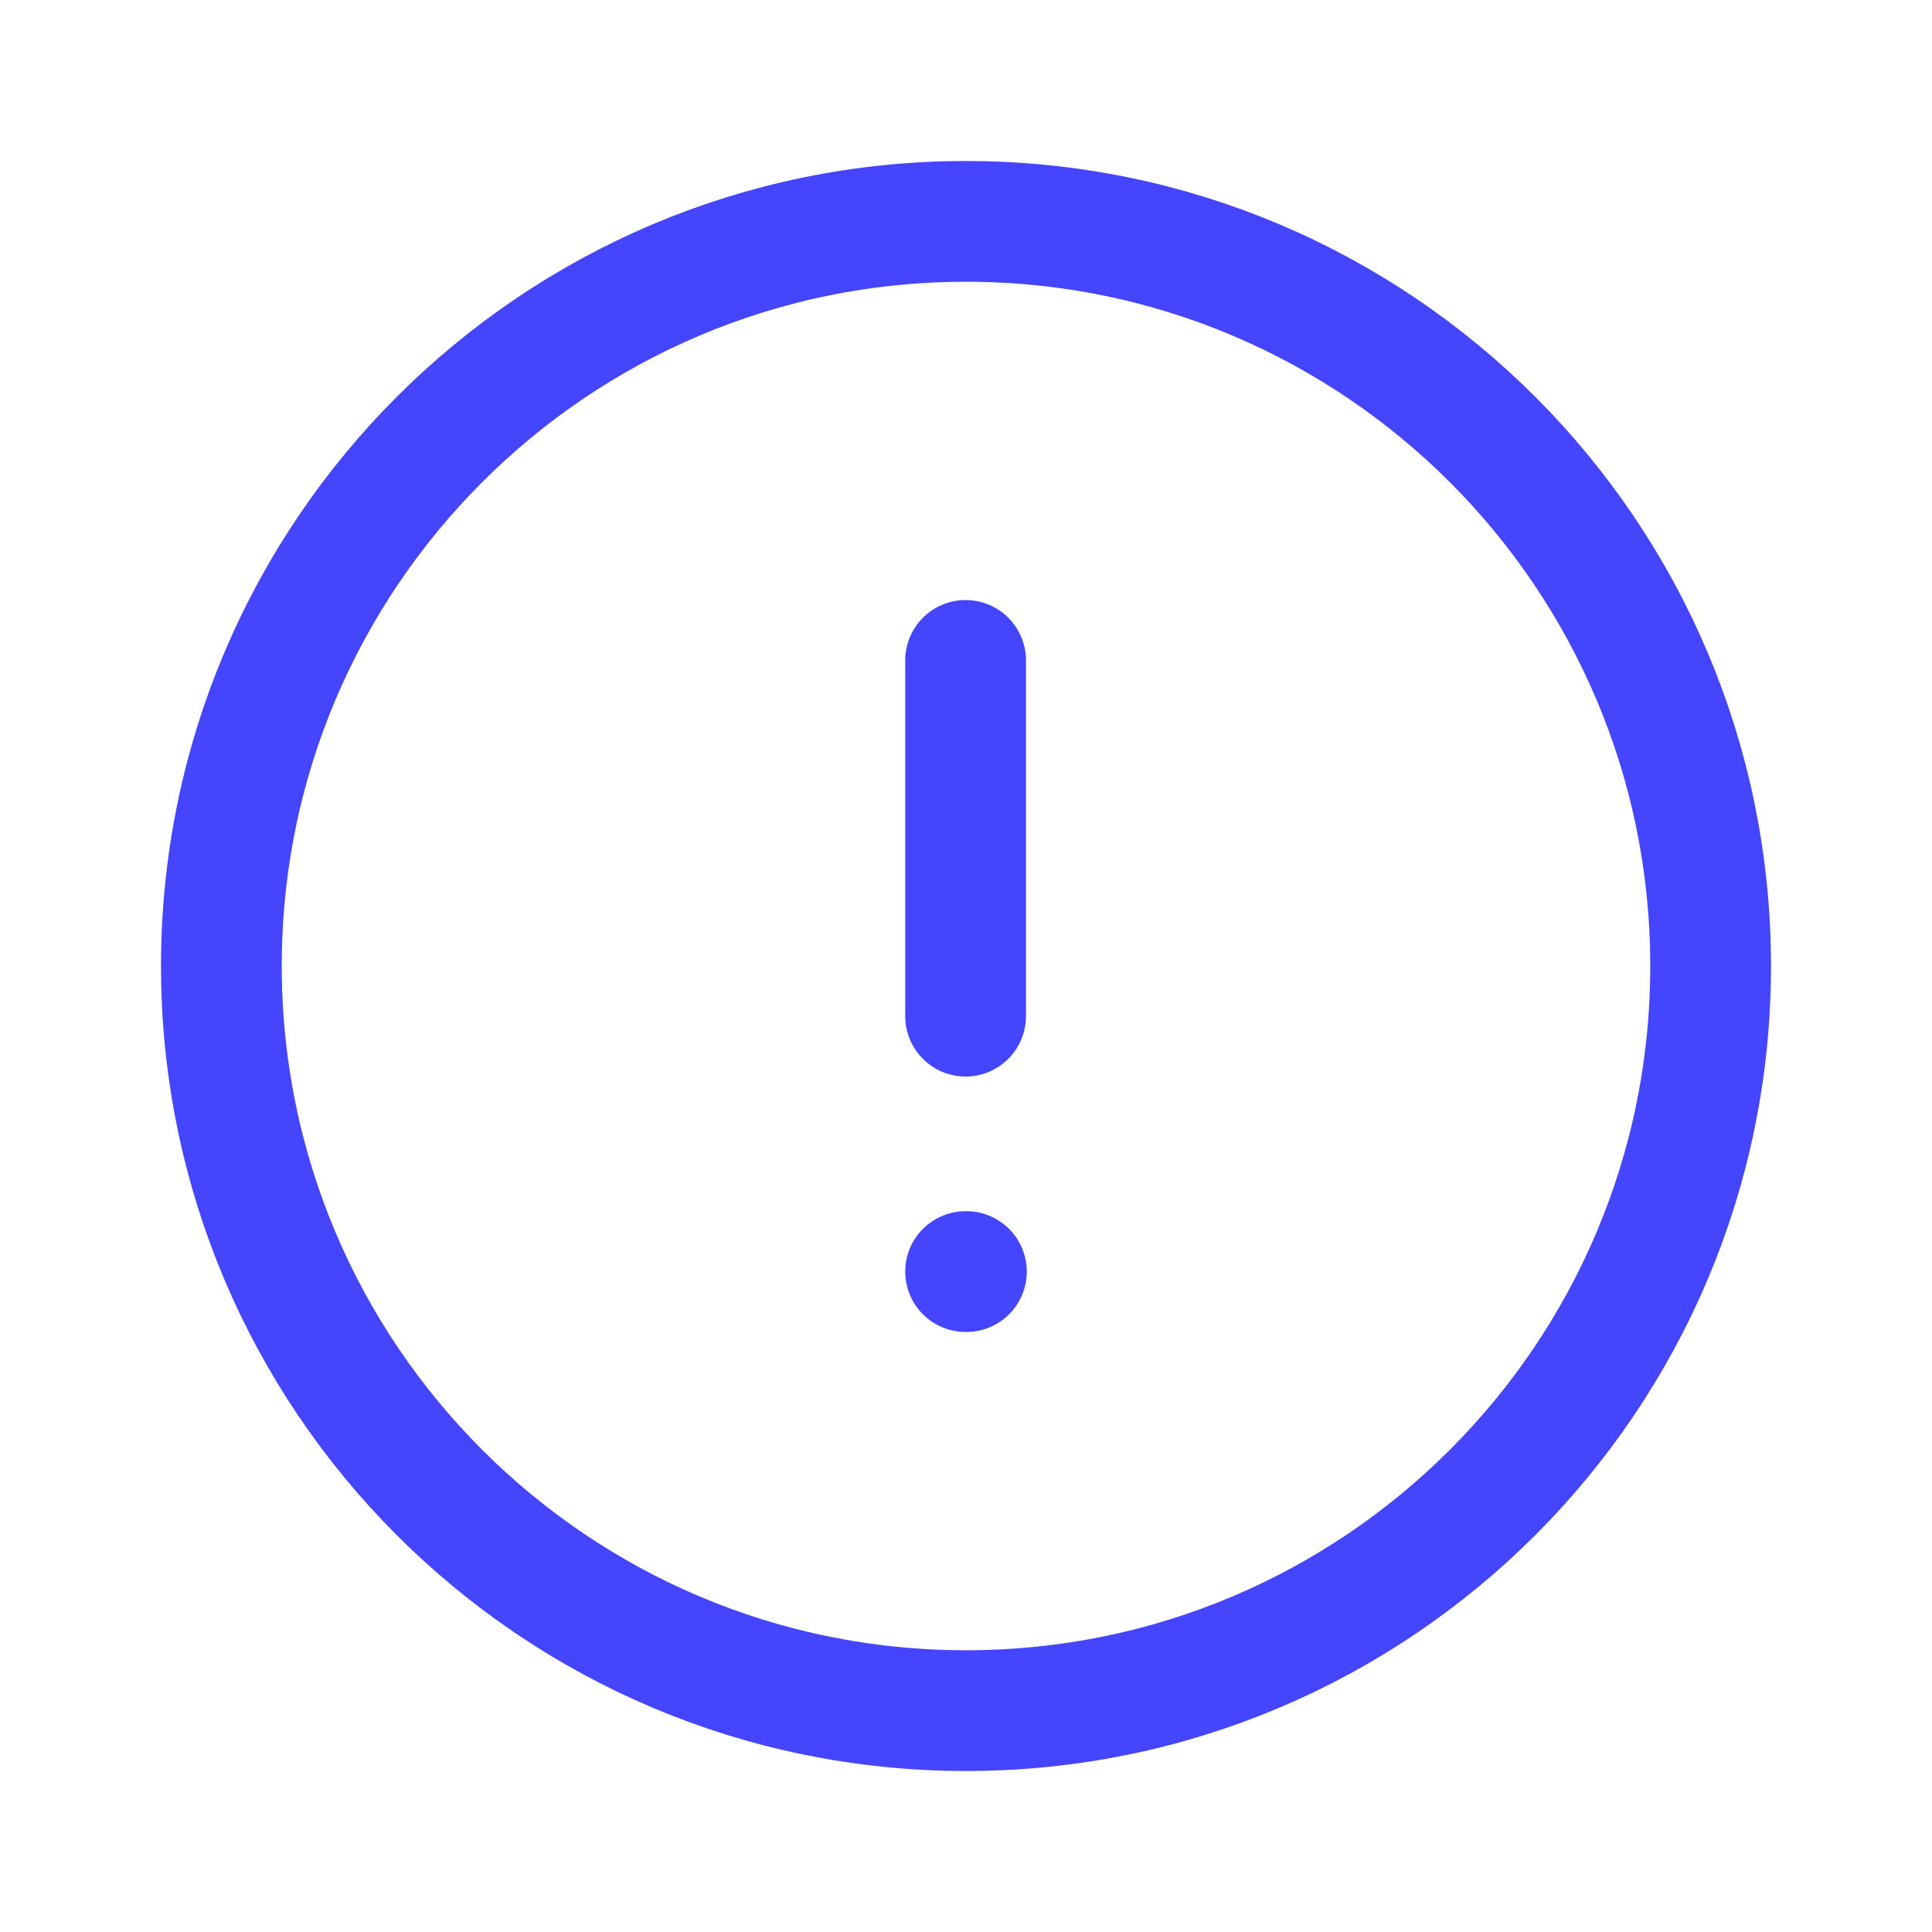
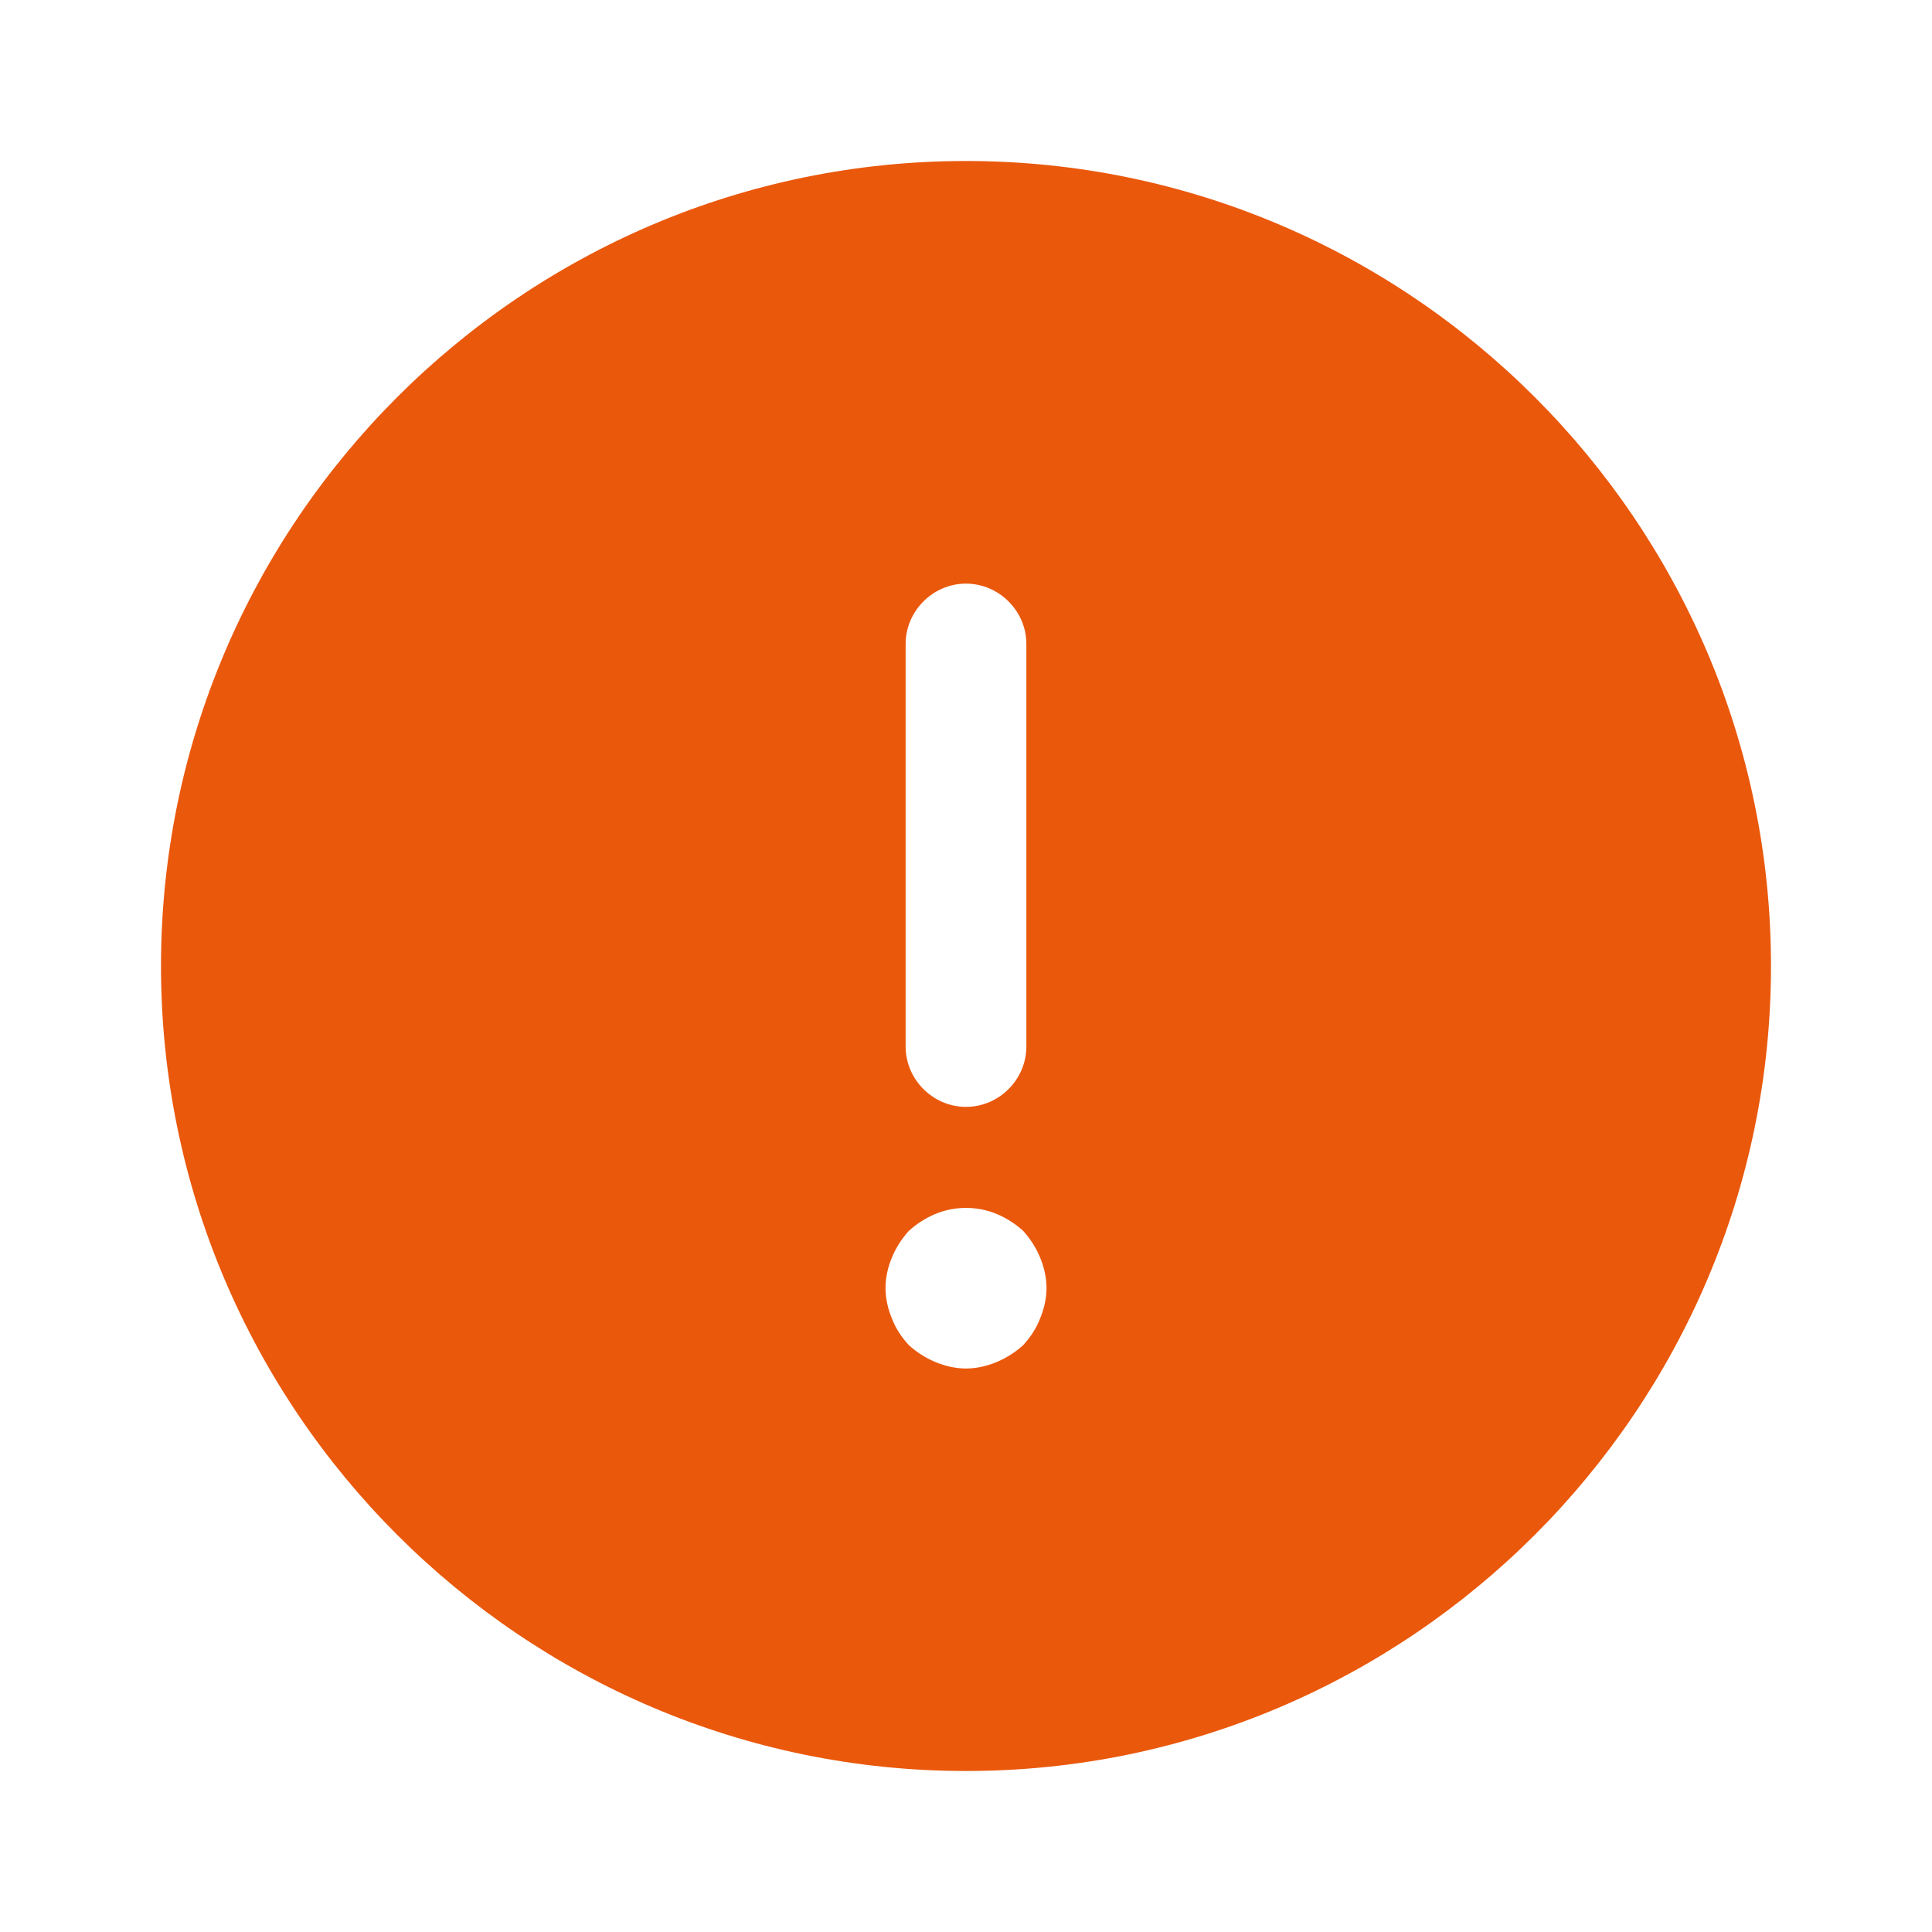
<svg xmlns="http://www.w3.org/2000/svg" width="24" height="24" viewBox="0 0 24 24" fill="none">
-   <g id="Info Circle 1">
-     <path id="Vector" fill-rule="evenodd" clip-rule="evenodd" d="M12 2.75C17.109 2.75 21.25 6.892 21.25 12C21.25 17.108 17.109 21.25 12 21.25C6.892 21.25 2.75 17.108 2.75 12C2.75 6.892 6.892 2.75 12 2.75Z" stroke="#4545FE" stroke-width="1.5" stroke-linecap="round" stroke-linejoin="round" />
-     <path id="Vector_2" d="M11.995 8.204V12.623" stroke="#4545FE" stroke-width="1.5" stroke-linecap="round" stroke-linejoin="round" />
-     <path id="Vector_3" d="M11.995 15.796H12.005" stroke="#4545FE" stroke-width="1.5" stroke-linecap="round" stroke-linejoin="round" />
-   </g>
+   <path d="M12 2C6.49 2 2 6.49 2 12C2 17.51 6.49 22 12 22C17.51 22 22 17.51 22 12C22 6.49 17.51 2 12 2ZM11.25 8C11.25 7.59 11.59 7.25 12 7.25C12.41 7.25 12.75 7.59 12.75 8V13C12.75 13.41 12.41 13.75 12 13.75C11.59 13.75 11.25 13.41 11.25 13V8ZM12.92 16.38C12.87 16.51 12.8 16.61 12.71 16.71C12.61 16.8 12.5 16.87 12.38 16.92C12.26 16.97 12.13 17 12 17C11.87 17 11.74 16.97 11.62 16.92C11.5 16.87 11.39 16.8 11.29 16.71C11.2 16.61 11.13 16.51 11.08 16.38C11.03 16.26 11 16.13 11 16C11 15.87 11.03 15.74 11.08 15.62C11.13 15.5 11.2 15.39 11.29 15.29C11.39 15.2 11.5 15.13 11.62 15.08C11.86 14.98 12.14 14.98 12.38 15.08C12.5 15.13 12.61 15.2 12.71 15.29C12.8 15.39 12.87 15.5 12.92 15.62C12.97 15.74 13 15.87 13 16C13 16.13 12.97 16.26 12.92 16.38Z" fill="#EA580C" />
</svg>
